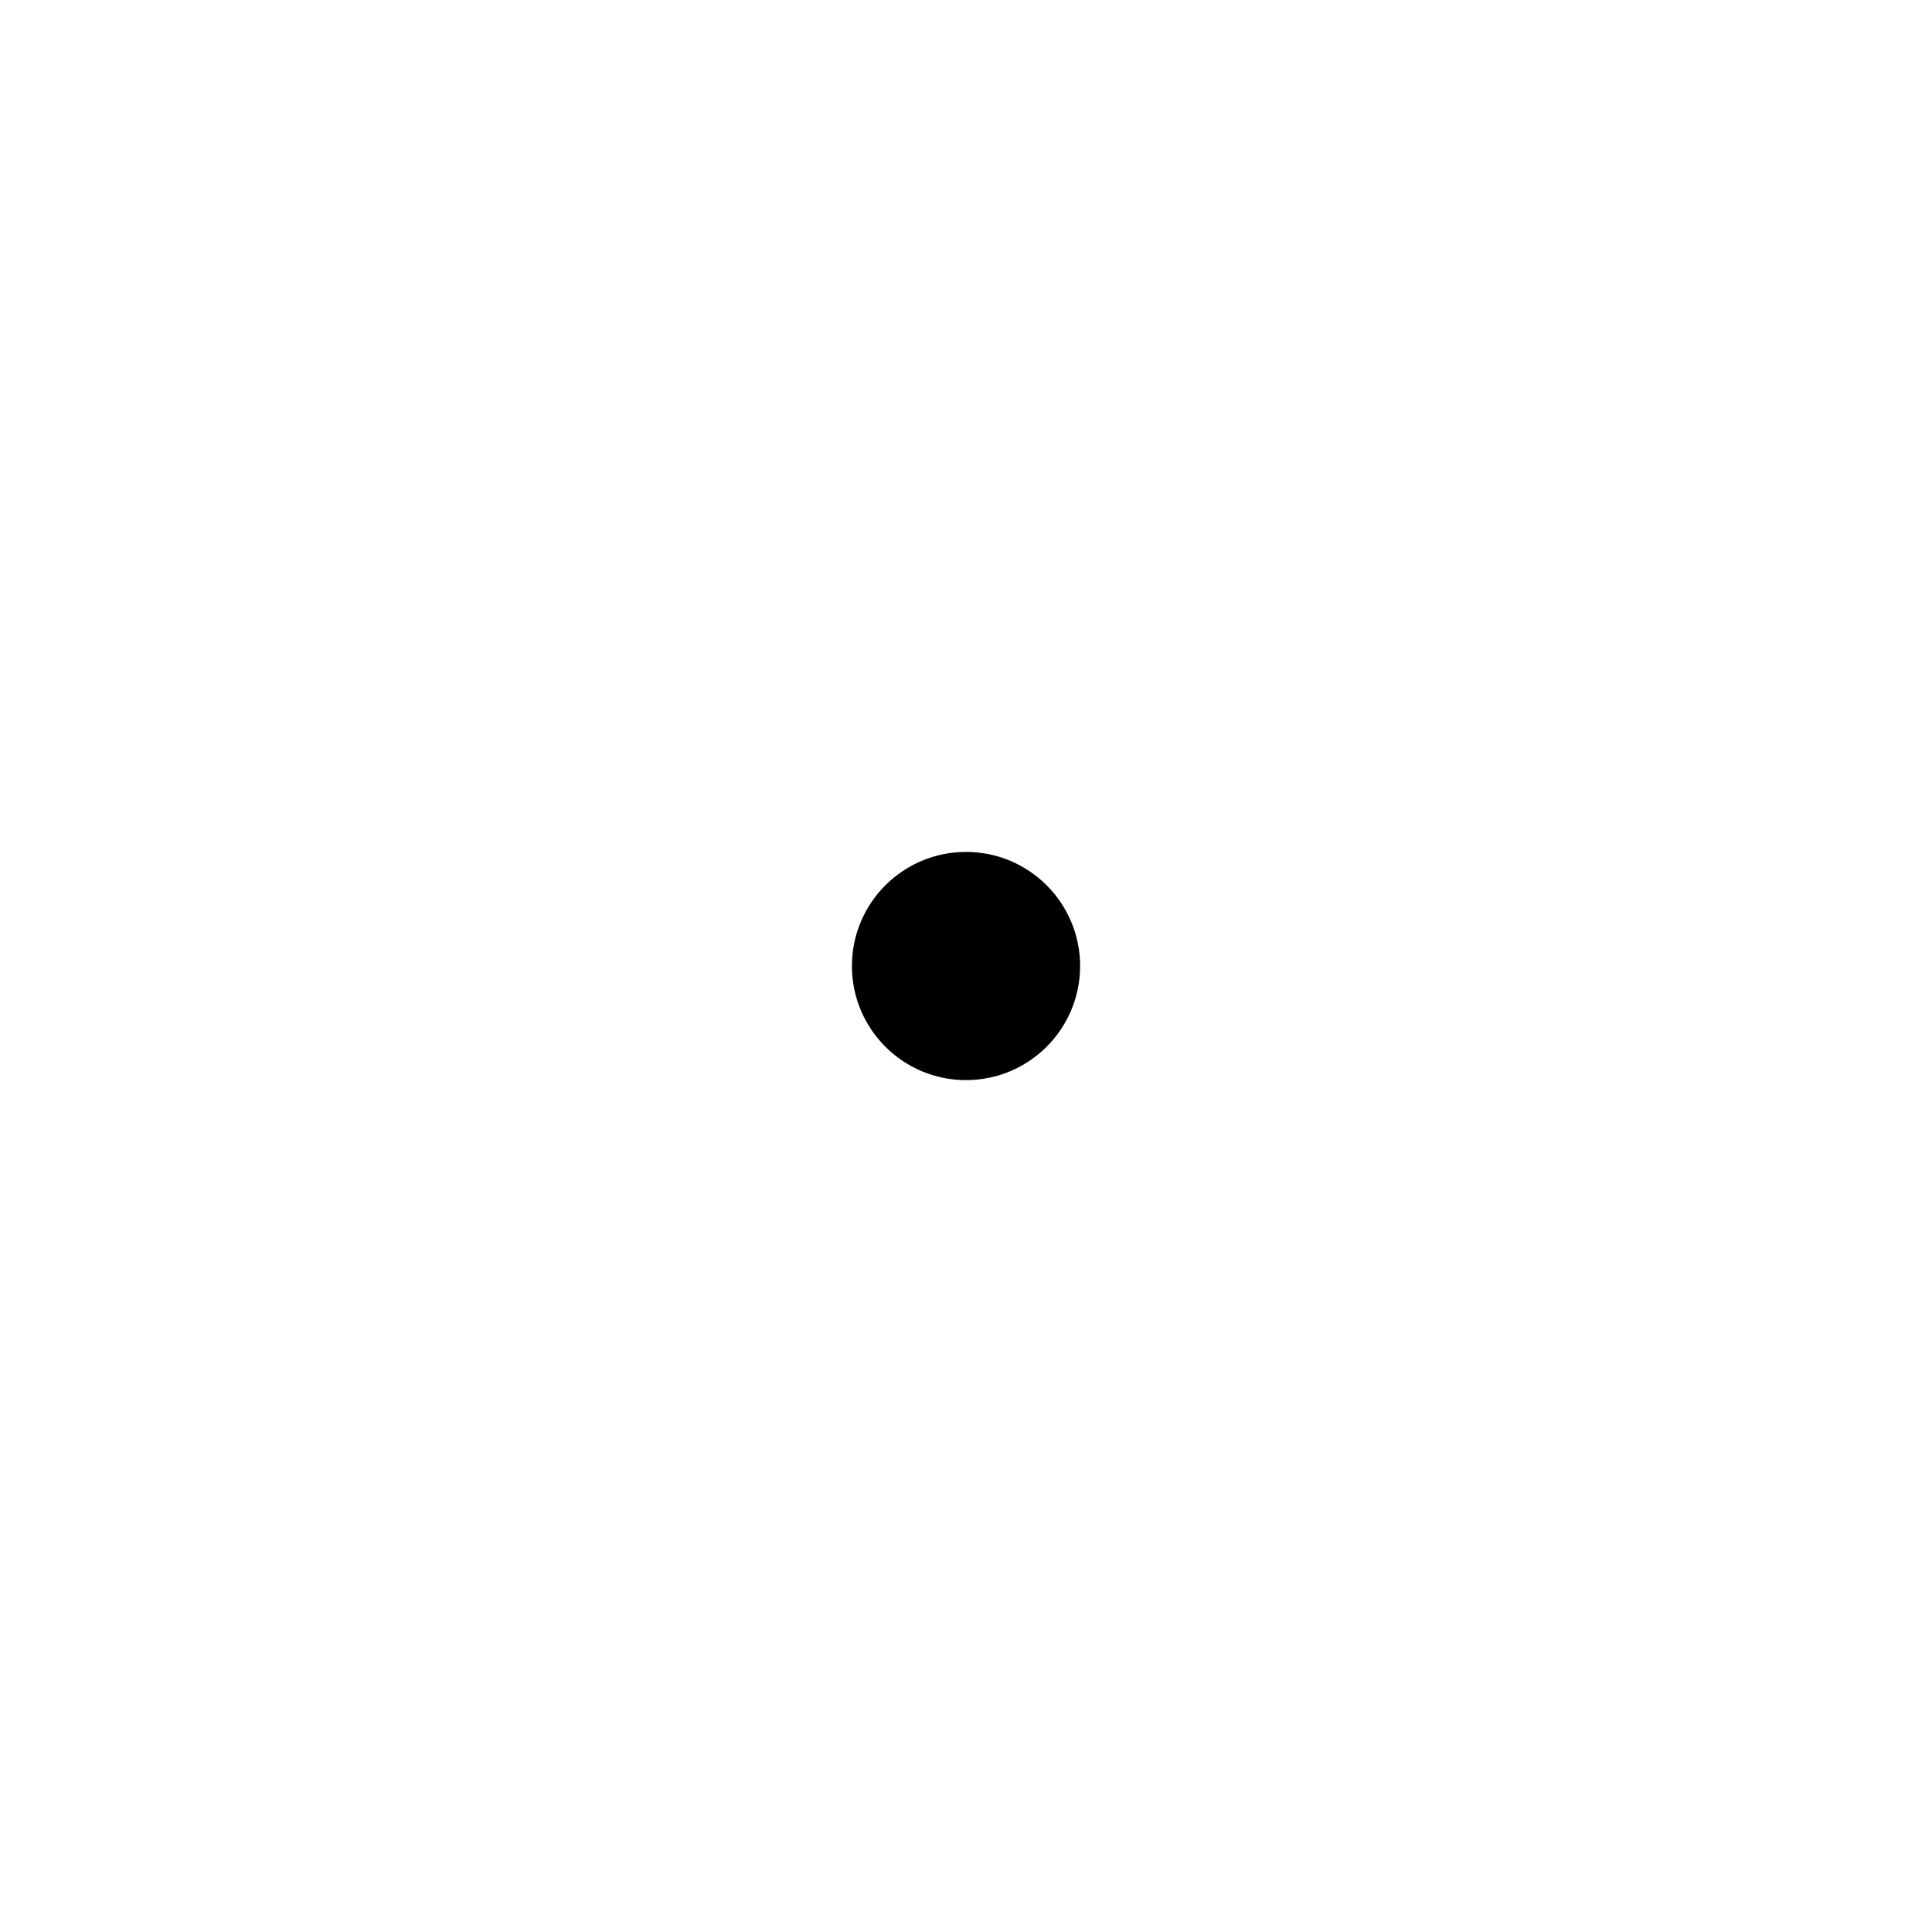
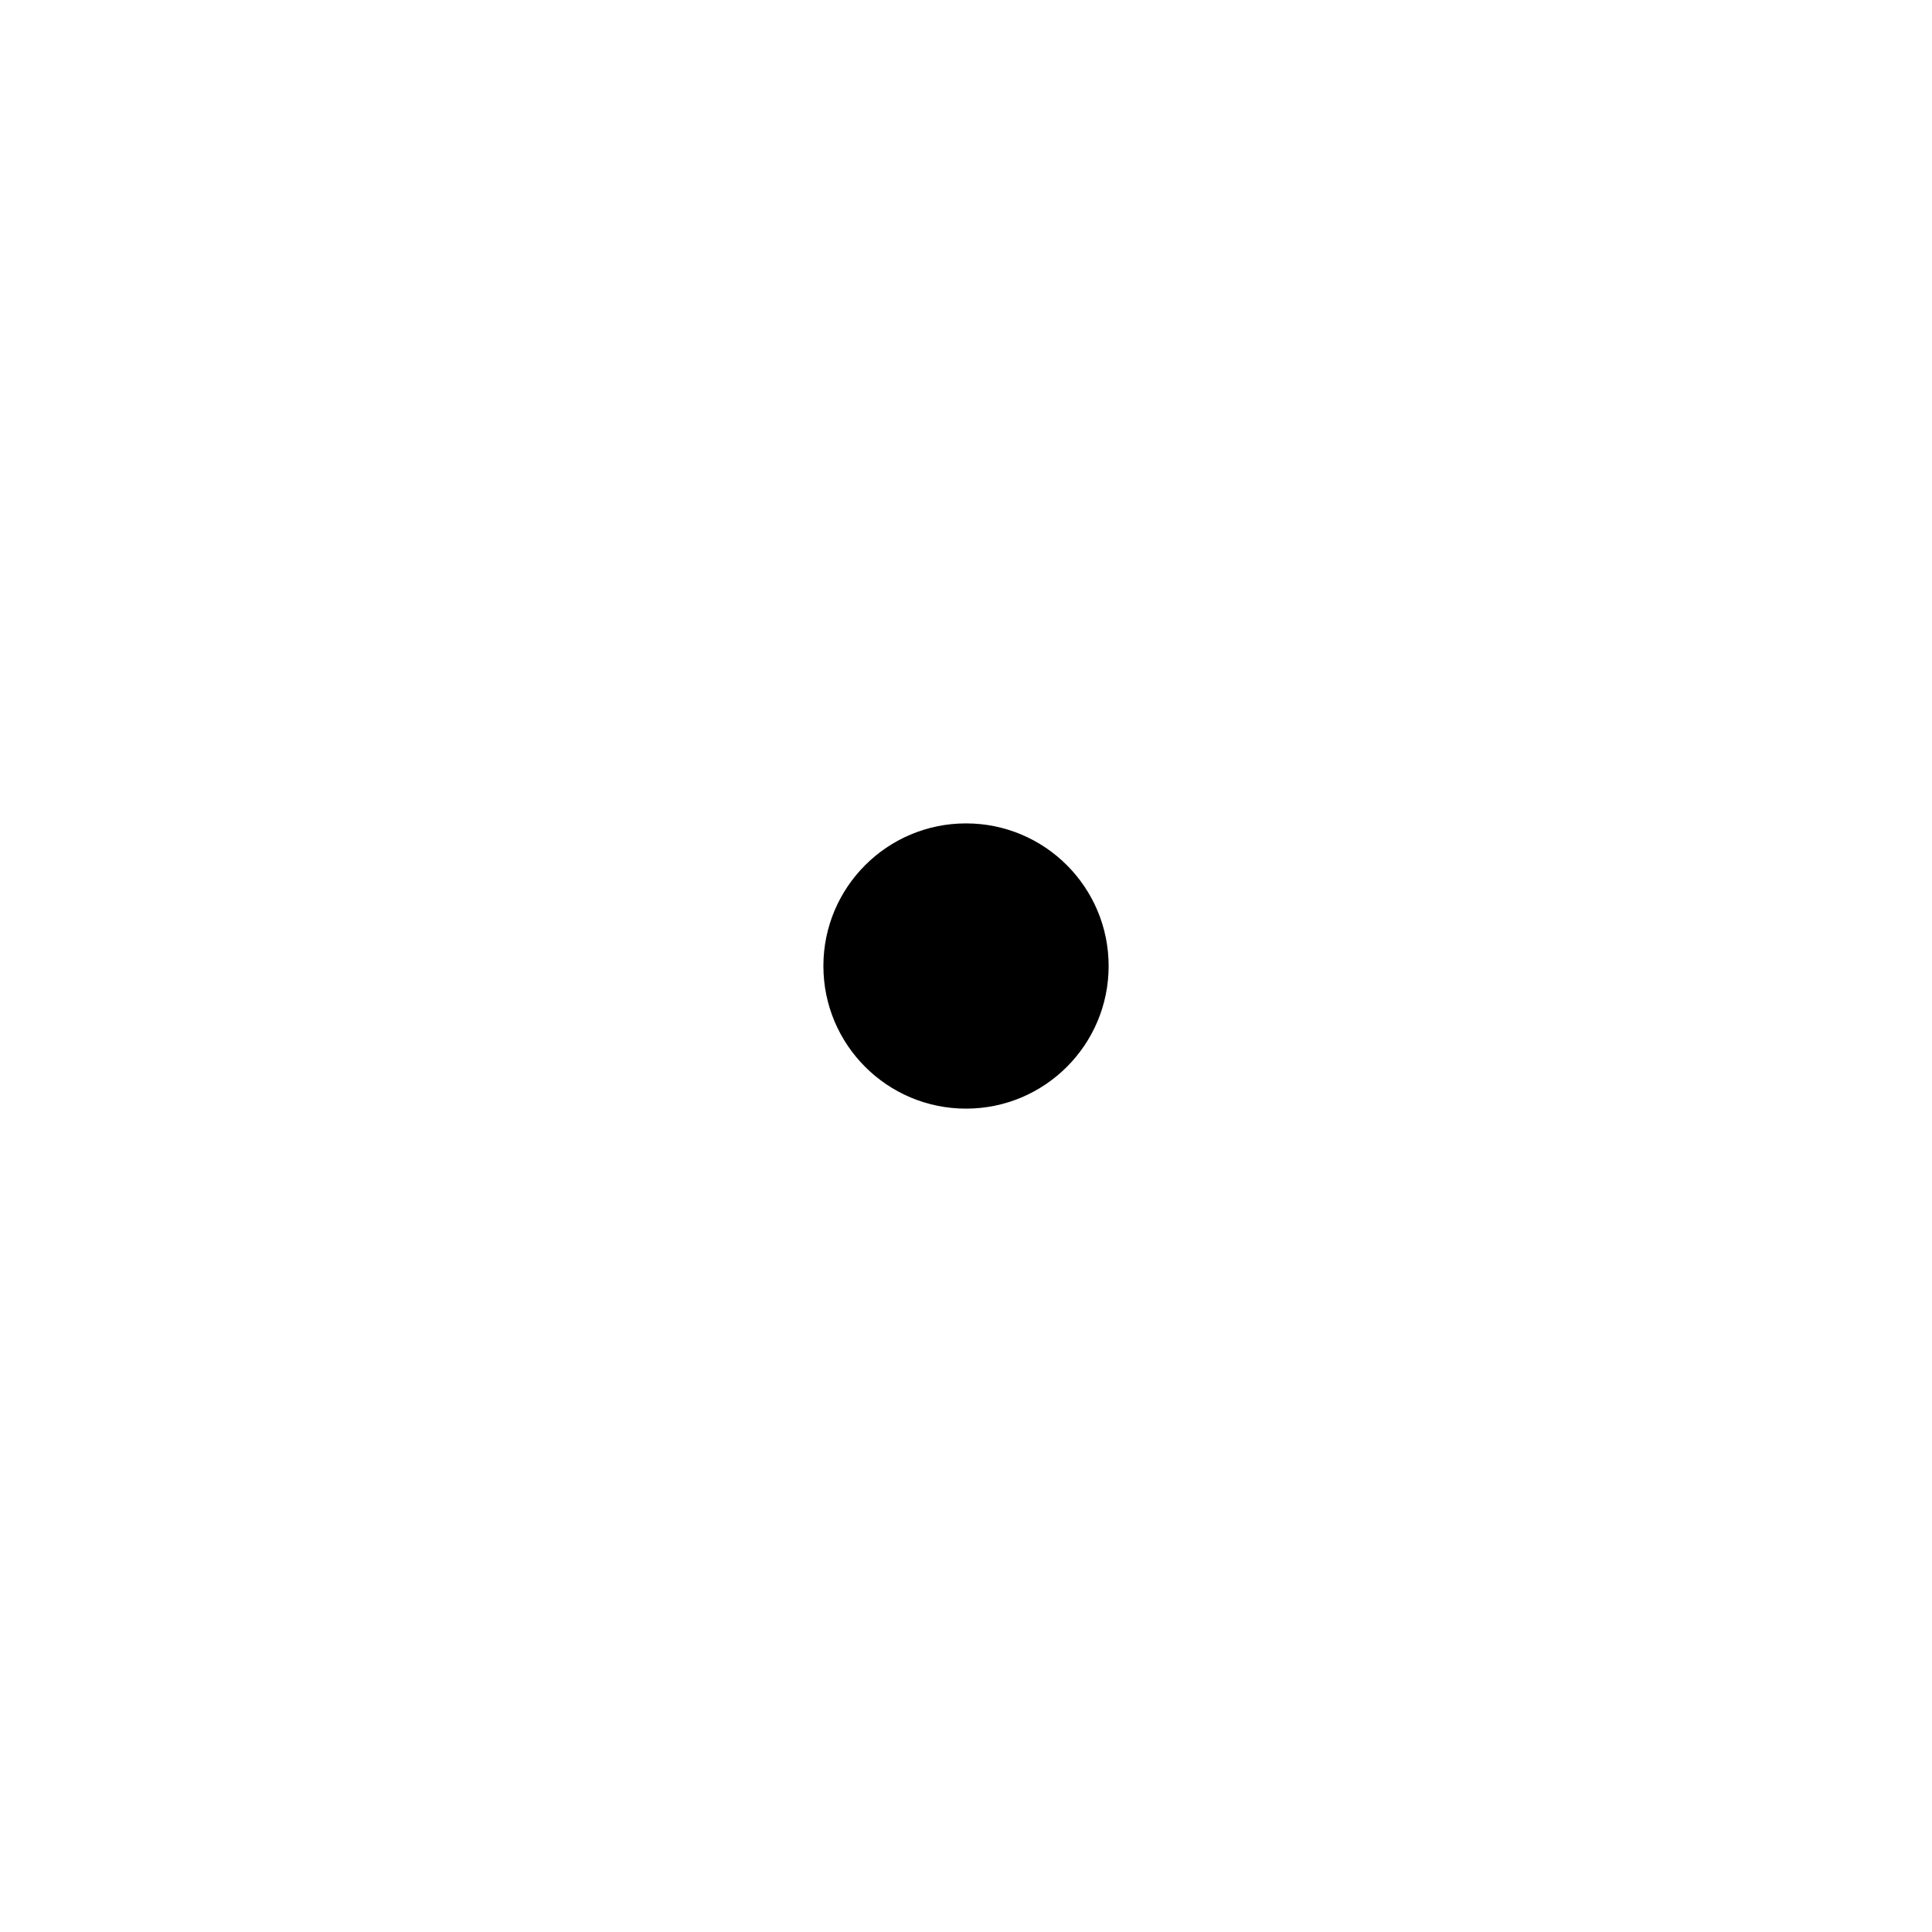
<svg xmlns="http://www.w3.org/2000/svg" width="256" height="256" viewBox="0 0 67.733 67.733" version="1.1">
  <g id="layer1">
-     <circle cx="33.867" cy="33.867" r="4" fill="#000000" />
+     <circle cx="33.867" cy="33.867" r="5" fill="#000000" />
  </g>
</svg>
